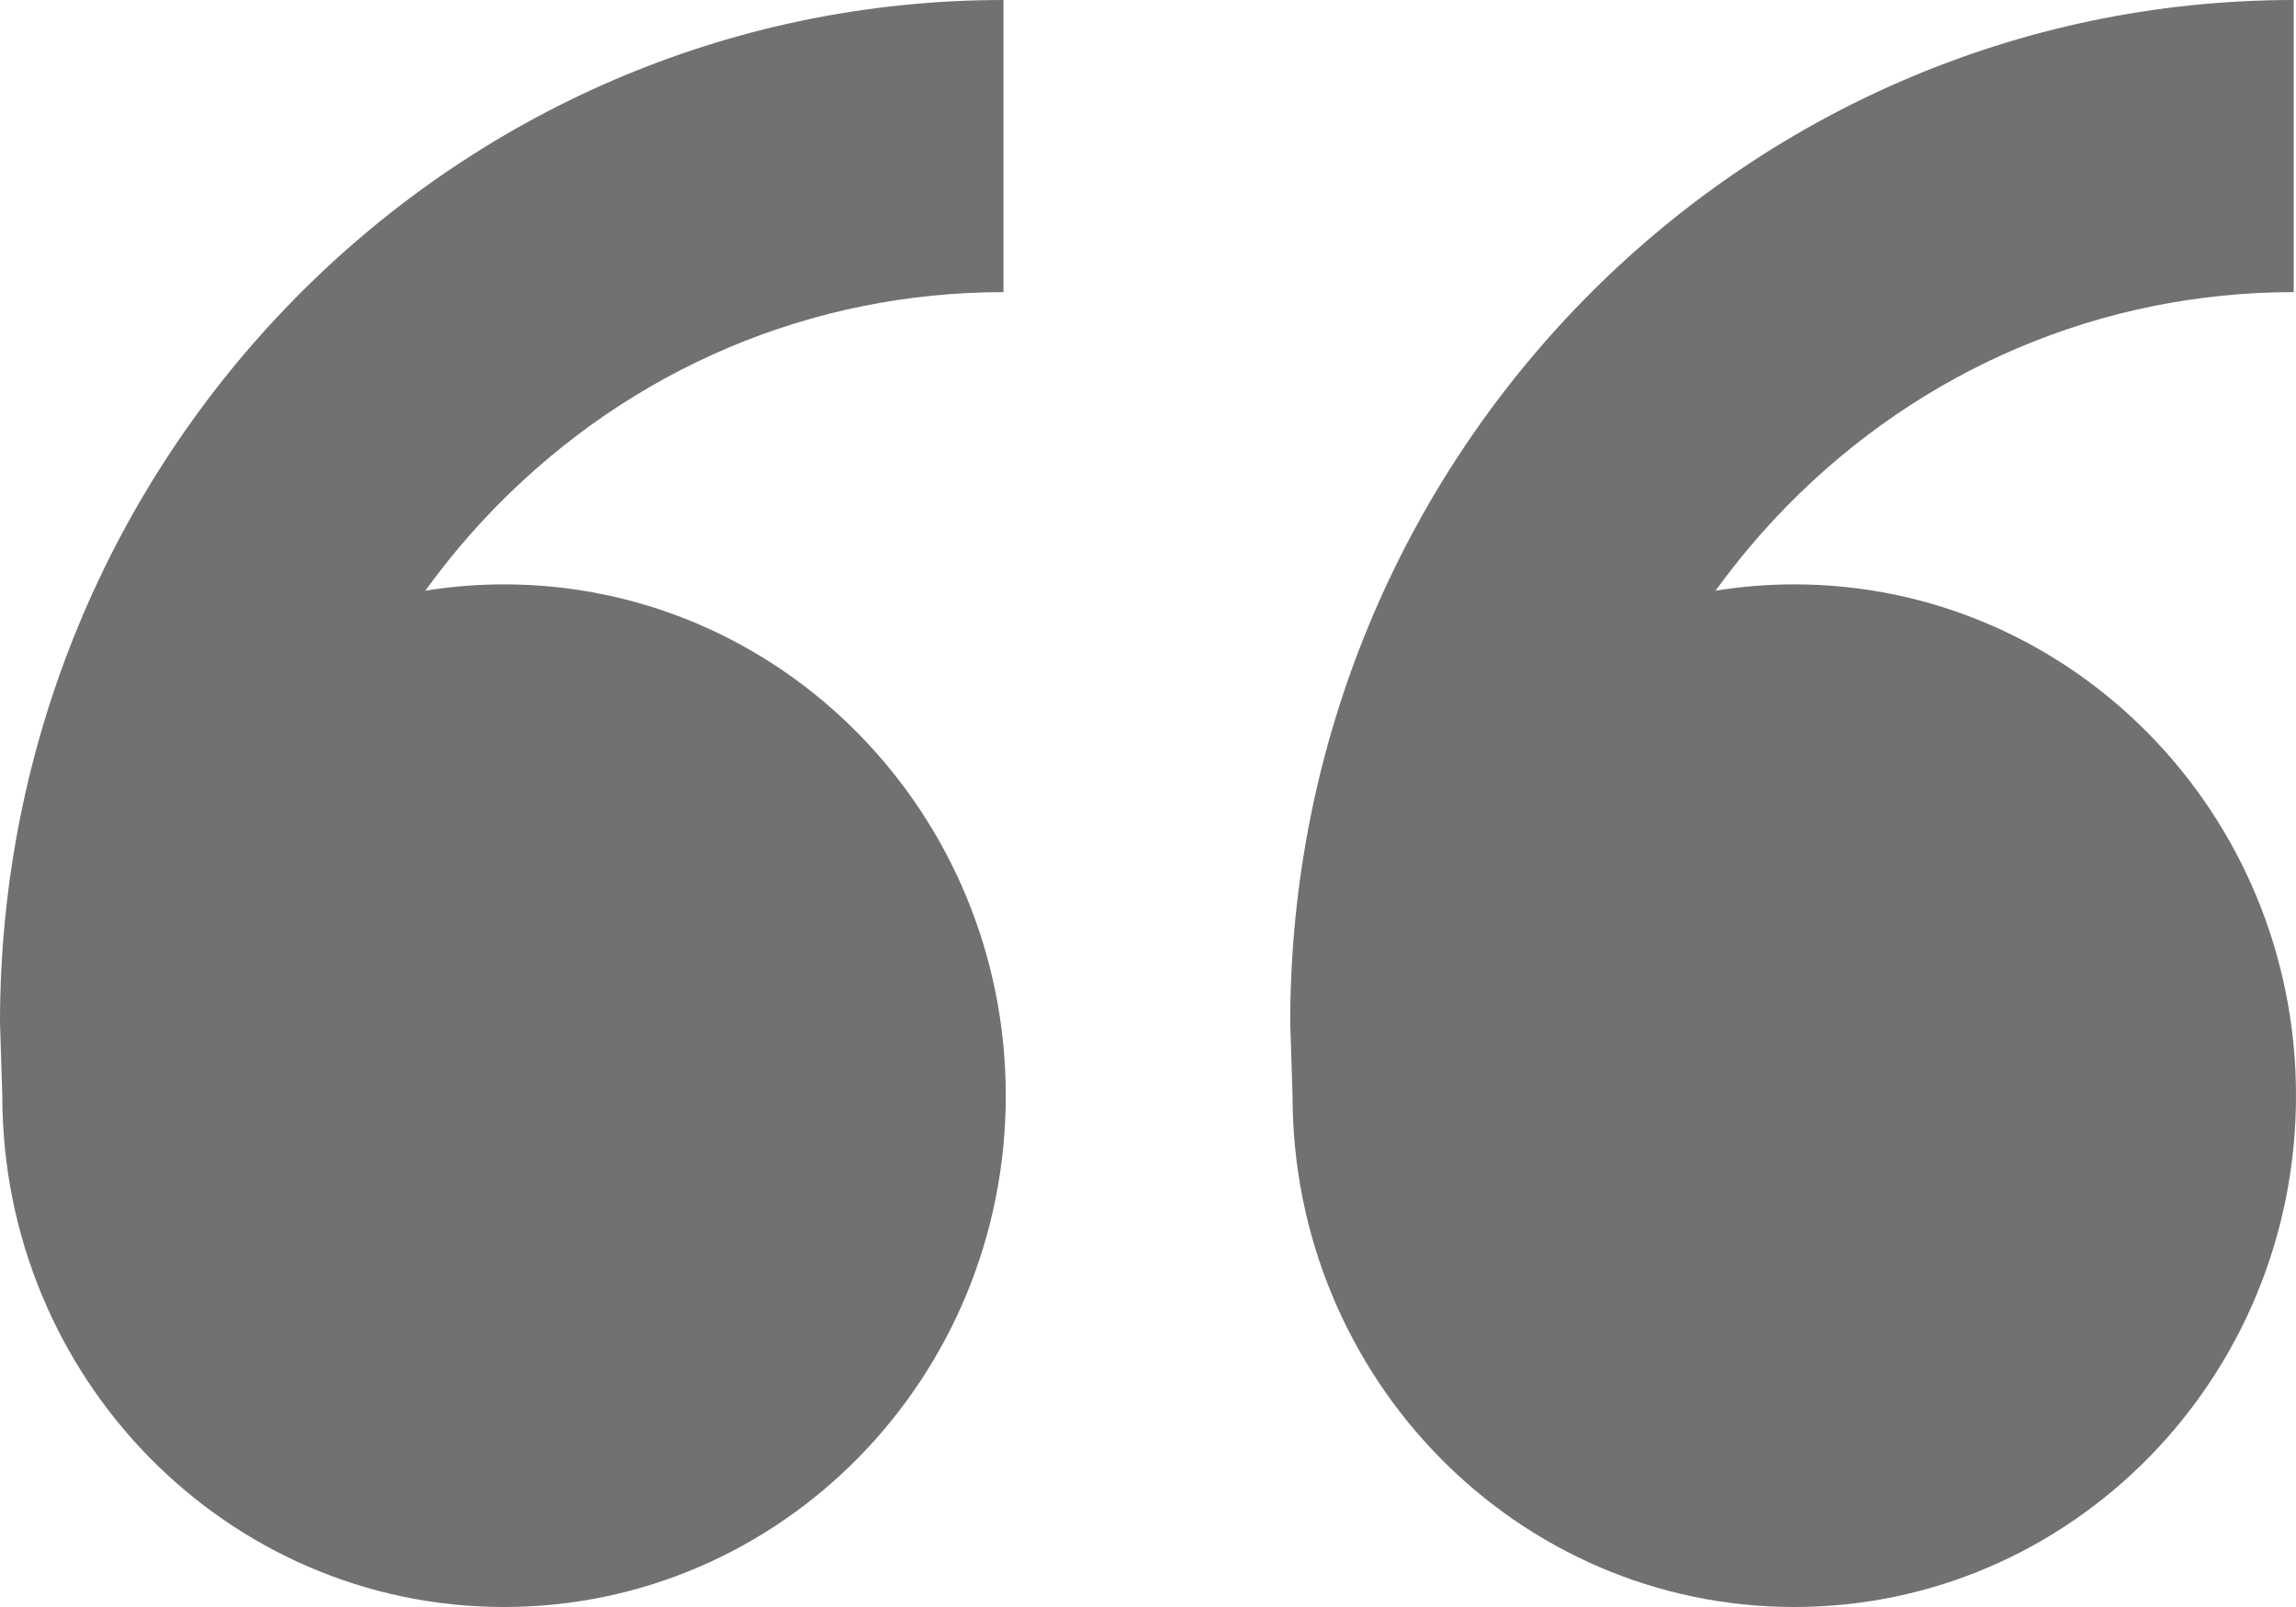
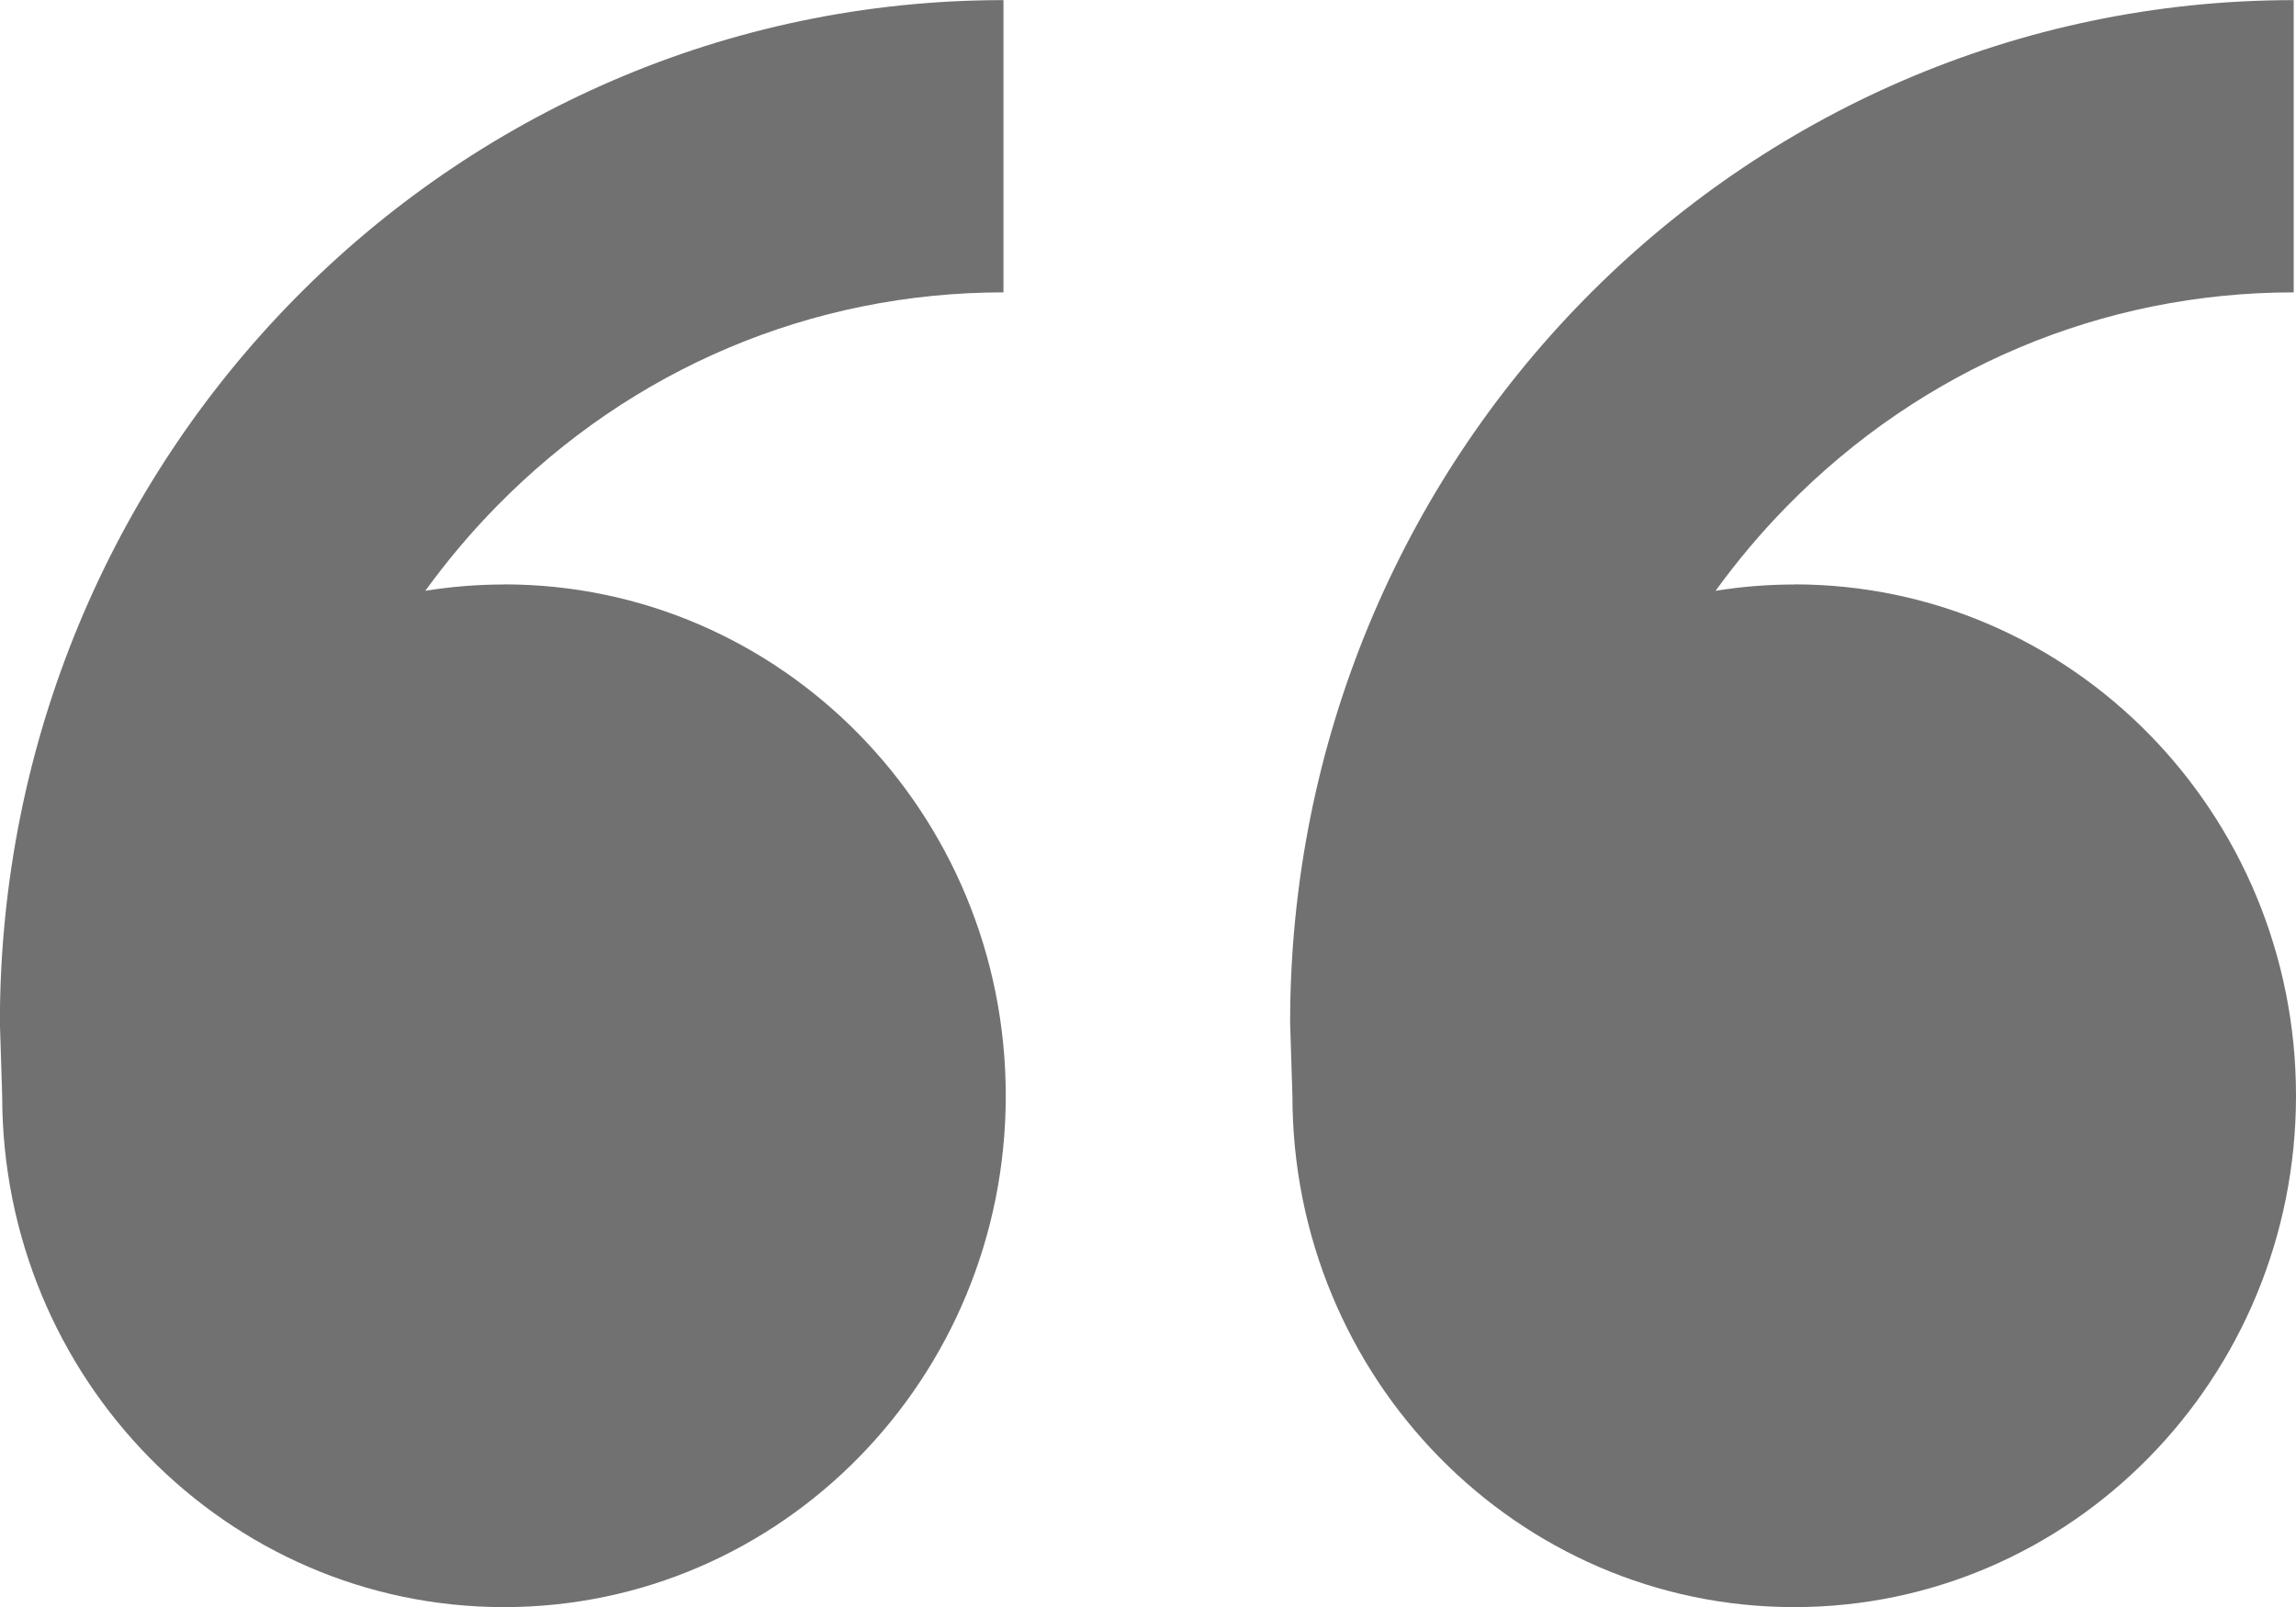
- <svg xmlns="http://www.w3.org/2000/svg" width="20px" height="14px" viewBox="0 0 20 14" version="1.1">
-   <defs />
-   <g id="Edit-Page" stroke="none" stroke-width="1" fill="none" fill-rule="evenodd" transform="translate(-269, -565)">
-     <g id="icon-quote" transform="translate(261, 554)">
-       <g>
-         <rect id="Rectangle-3" fill="#D8D8D8" opacity="0" x="0" y="0" width="36" height="36" />
-         <g id="icon-quotes" transform="translate(8, 11)" fill="#717171" fill-rule="nonzero">
-           <path d="M4.39,5.091 C6.804,5.091 8.761,7.085 8.761,9.545 C8.761,12.006 6.804,14 4.39,14 C1.976,14 0.02,12.006 0.02,9.545 L0,8.909 C0,3.989 3.914,0 8.741,0 L8.741,2.545 C7.074,2.545 5.506,3.207 4.326,4.409 C4.099,4.641 3.892,4.887 3.705,5.146 C3.928,5.11 4.157,5.091 4.39,5.091 Z M15.629,5.091 C18.043,5.091 20,7.085 20,9.545 C20,12.006 18.043,14 15.629,14 C13.215,14 11.259,12.006 11.259,9.545 L11.239,8.909 C11.239,3.989 15.153,0 19.98,0 L19.98,2.545 C18.313,2.545 16.745,3.207 15.565,4.409 C15.338,4.641 15.131,4.887 14.944,5.146 C15.167,5.11 15.396,5.091 15.629,5.091 Z" id="Shape" />
-         </g>
+ <svg xmlns="http://www.w3.org/2000/svg" version="1.1" viewBox="0 0 20 14">
+   <g transform="translate(-269 -565)" fill="none" fill-rule="evenodd">
+     <g transform="translate(261 554)">
+       <rect width="36" height="36" fill="#D8D8D8" opacity="0" />
+       <g transform="translate(8 11)" fill="#717171" fill-rule="nonzero">
+         <path d="m4.39 5.091c2.414 0 4.371 1.994 4.371 4.455s-1.957 4.455-4.371 4.455c-2.414 0-4.371-1.994-4.371-4.455l-0.02-0.636c0-4.92 3.914-8.909 8.742-8.909v2.546c-1.668 0-3.236 0.662-4.415 1.864-0.227 0.231-0.434 0.478-0.621 0.736 0.223-0.036 0.452-0.055 0.685-0.055zm11.239 0c2.414 0 4.371 1.994 4.371 4.455s-1.957 4.455-4.371 4.455-4.371-1.994-4.371-4.455l-0.02-0.636c0-4.92 3.914-8.909 8.742-8.909v2.546c-1.668 0-3.236 0.662-4.415 1.864-0.227 0.231-0.434 0.478-0.621 0.736 0.223-0.036 0.452-0.055 0.685-0.055z" />
      </g>
    </g>
  </g>
</svg>
